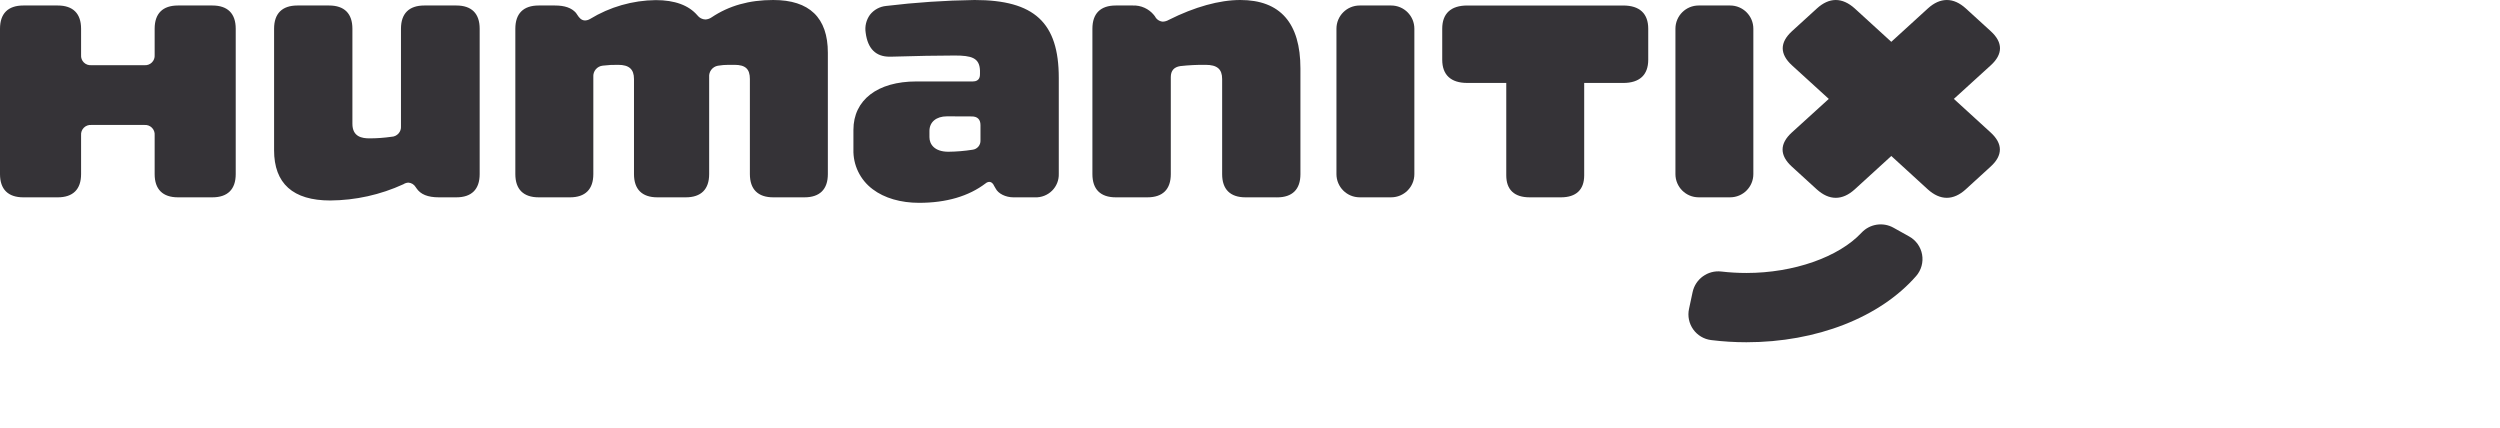
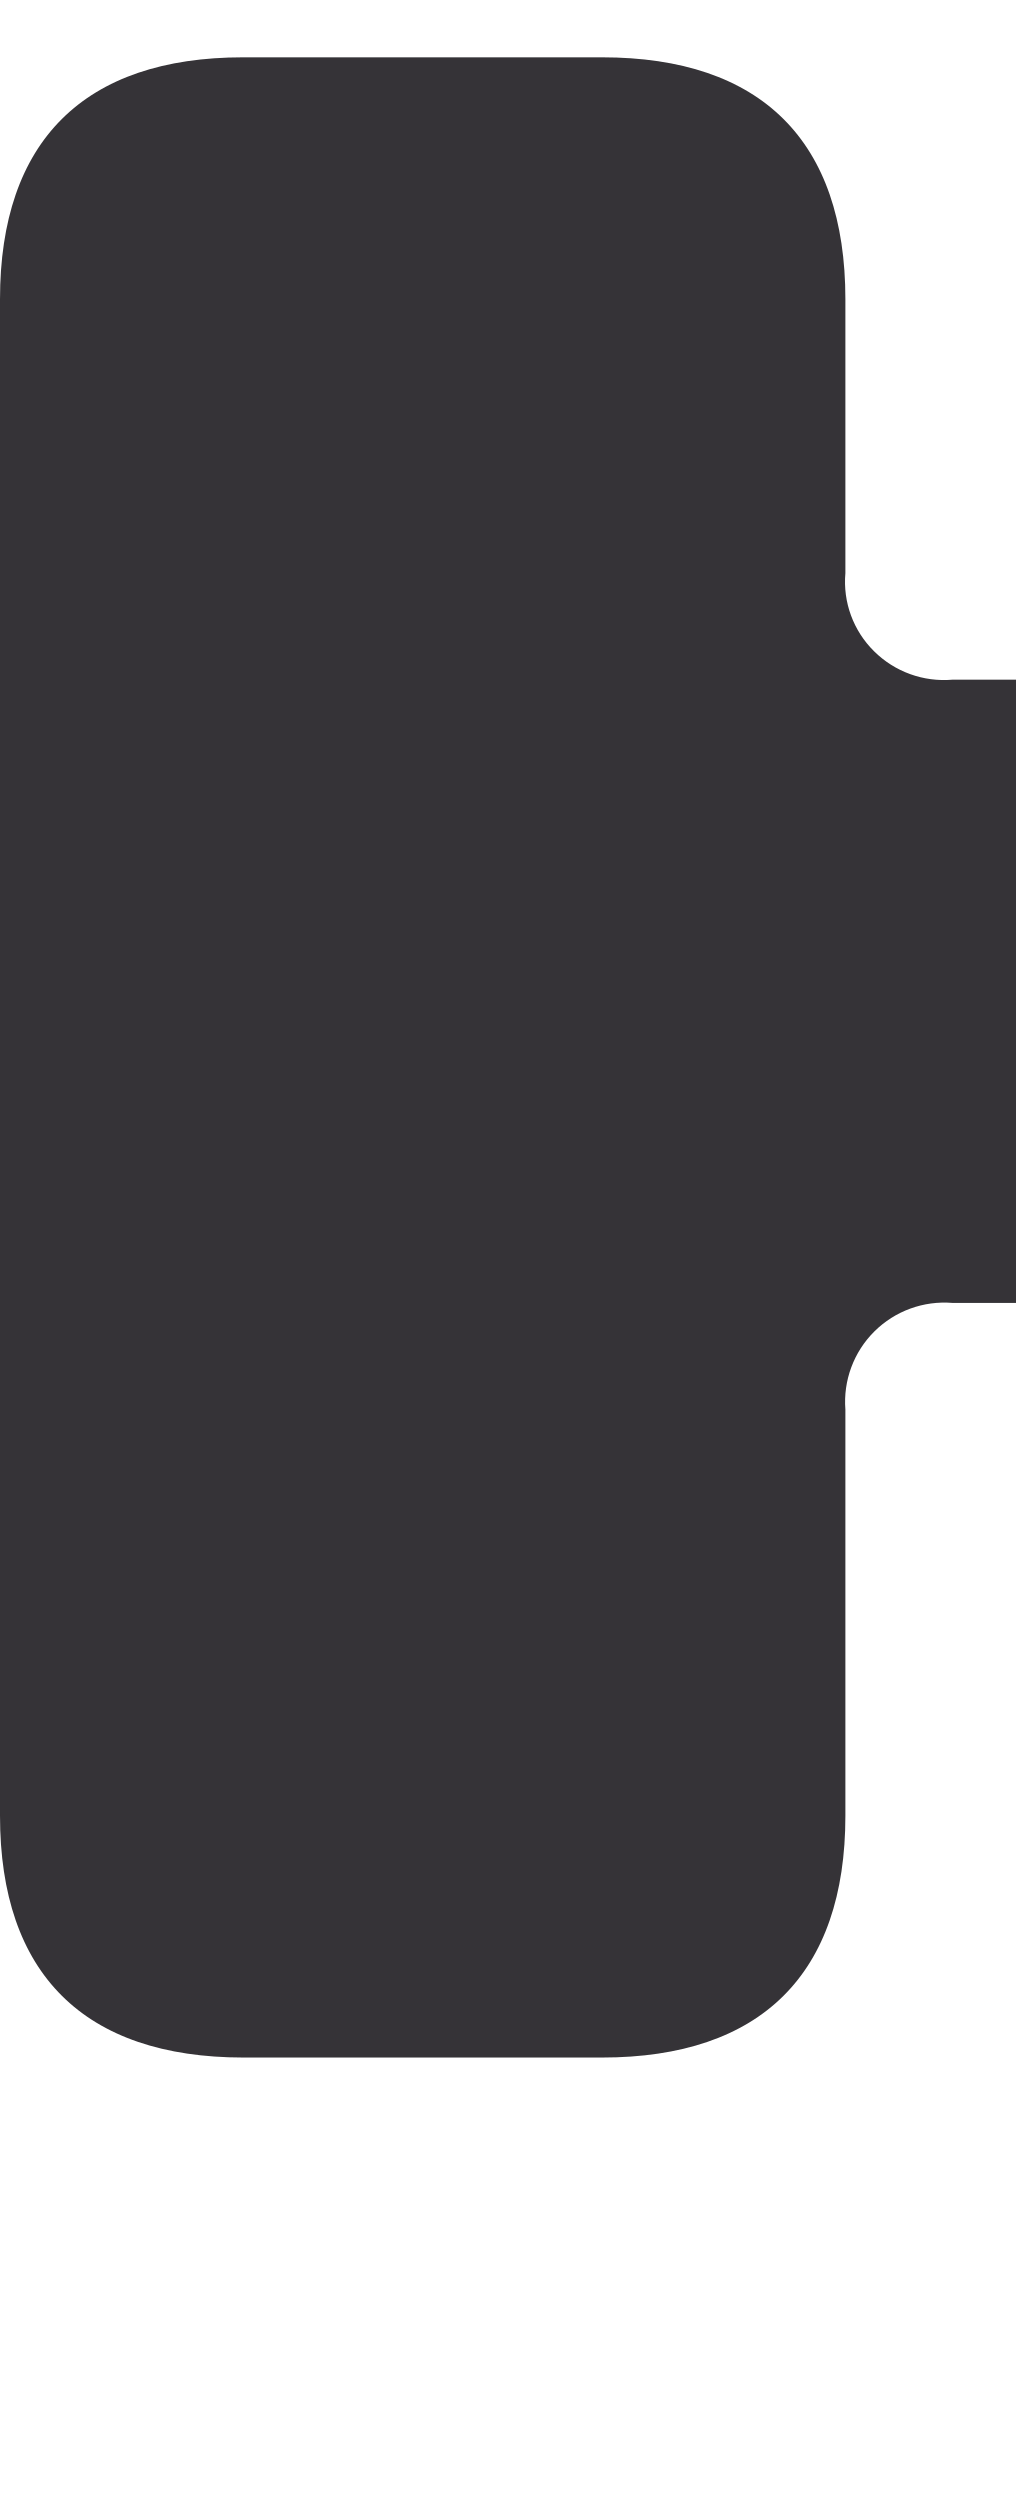
- <svg xmlns="http://www.w3.org/2000/svg" width="187" height="32" style="transform:scale(0.8);transform-origin:left center">
+ <svg xmlns="http://www.w3.org/2000/svg" viewBox="0 0 7.285 17.935" style="transform:scale(0.8);transform-origin:left center">
  <g fill="#353337" fill-rule="evenodd">
    <path d="M16.64 18.45c-1.427 0-2.18-.75-2.18-2.168V12.64a.882.882 0 0 0-.257-.7.892.892 0 0 0-.705-.256H8.542a.89.89 0 0 0-.961.956v3.643c0 1.417-.755 2.168-2.183 2.168H2.181C.755 18.45 0 17.7 0 16.282V2.684C0 1.264.755.514 2.18.514h3.218c1.428 0 2.183.75 2.183 2.17V5.14a.875.875 0 0 0 .257.7.889.889 0 0 0 .704.255h4.956a.886.886 0 0 0 .962-.955V2.684c0-1.42.753-2.17 2.18-2.17h3.218c1.428 0 2.182.75 2.182 2.17v13.598c0 1.417-.754 2.168-2.182 2.168H16.64zm8.987-4.41V2.684c0-1.42.755-2.17 2.182-2.17h2.958c1.428 0 2.183.75 2.183 2.17v8.893c0 1.219.906 1.36 1.59 1.36.69 0 1.38-.05 2.062-.148a.921.921 0 0 0 .659-.306.911.911 0 0 0 .23-.685V2.684c0-1.42.755-2.17 2.182-2.17h2.996c1.428 0 2.18.75 2.18 2.17v13.598c0 1.417-.752 2.168-2.18 2.168H41.04c-1.046 0-1.716-.272-2.107-.857l-.076-.11a.86.86 0 0 0-.666-.408.921.921 0 0 0-.475.152 16.657 16.657 0 0 1-6.839 1.518c-3.484 0-5.251-1.584-5.251-4.705zm46.67 4.41c-1.428 0-2.183-.75-2.183-2.168V7.386c0-.937-.418-1.324-1.441-1.324h-.535a6.009 6.009 0 0 0-1.02.084.993.993 0 0 0-.812 1.062v9.074c0 1.417-.755 2.168-2.183 2.168h-2.665c-1.427 0-2.18-.75-2.18-2.168V7.386c0-.913-.457-1.324-1.481-1.324-.479-.008-.957.017-1.432.075a.984.984 0 0 0-.889 1.064v9.081c0 1.417-.754 2.168-2.18 2.168h-2.929c-1.428 0-2.183-.75-2.183-2.168V2.684c0-1.42.755-2.17 2.183-2.17h1.517c.919 0 1.554.22 1.967.687l.14.207c.158.247.369.505.713.505a.985.985 0 0 0 .466-.139A12.072 12.072 0 0 1 61.314.01c1.777 0 3.084.48 3.897 1.43.177.23.447.37.737.382.212-.01.416-.08.589-.201C68.169.53 70.047 0 72.297 0c3.386 0 5.107 1.657 5.107 4.926v11.356c0 1.417-.755 2.168-2.183 2.168h-2.924zm13.636.514c-1.708 0-3.247-.442-4.335-1.27a4.48 4.48 0 0 1-1.803-3.727v-1.83c0-2.789 2.252-4.521 5.88-4.521h5.287c.666 0 .666-.525.666-.697v-.331c-.046-1.19-.801-1.397-2.367-1.397-1.565 0-3.533.037-5.995.11h-.089c-1.292 0-2.045-.753-2.236-2.236a2.254 2.254 0 0 1 .402-1.686c.37-.47.917-.767 1.514-.823C85.6.226 88.357.04 91.12 0c5.593 0 7.876 2.108 7.876 7.283v8.962a2.127 2.127 0 0 1-.627 1.584 2.156 2.156 0 0 1-1.594.623h-1.998c-.749 0-1.441-.342-1.688-.834l-.149-.256c-.13-.294-.313-.356-.444-.356a.559.559 0 0 0-.337.135c-1.588 1.21-3.682 1.823-6.226 1.823zm2.598-8.086c-.989 0-1.628.534-1.628 1.361v.587c0 .663.466 1.362 1.776 1.362a15.645 15.645 0 0 0 2.247-.187.84.84 0 0 0 .749-.883v-1.421c0-.53-.282-.81-.815-.81l-2.33-.01zm27.919 7.572c-1.427 0-2.18-.75-2.18-2.168V7.386c0-.926-.466-1.324-1.554-1.324-.788-.008-1.575.03-2.358.117-.602.093-.888.442-.888 1.029v9.074c0 1.417-.755 2.168-2.183 2.168h-2.964c-1.428 0-2.183-.75-2.183-2.168V2.684c0-1.42.755-2.17 2.183-2.17h1.594a2.437 2.437 0 0 1 1.97.883l.108.143c.14.278.417.461.729.484.195-.009.384-.065.553-.164C111.704.64 114.022 0 115.97 0c3.728 0 5.62 2.152 5.62 6.4v9.887c0 1.417-.755 2.167-2.182 2.167l-2.958-.004z" />
    <rect width="7.285" height="17.935" x="124.958" y="0.514" rx="2.169" />
    <path d="M143.019 18.45c-1.428 0-2.183-.709-2.183-2.053V7.755h-3.648c-1.53 0-2.34-.75-2.34-2.17v-2.9c0-1.42.81-2.17 2.34-2.17h14.582c1.532 0 2.34.75 2.34 2.17v2.902c0 1.419-.808 2.169-2.34 2.169h-3.648v8.642c0 1.344-.755 2.053-2.183 2.053h-2.92zm39.005.046c-.6 0-1.195-.267-1.776-.792l-3.411-3.119-3.417 3.119c-.578.525-1.173.792-1.777.792-.604 0-1.194-.267-1.776-.792l-2.336-2.132c-.569-.519-.86-1.055-.86-1.59 0-.533.291-1.07.86-1.59l3.46-3.145-3.447-3.143c-.568-.52-.86-1.055-.86-1.59 0-.537.292-1.071.86-1.592l2.336-2.13c.575-.525 1.17-.792 1.763-.792s1.195.267 1.777.792l3.415 3.119 3.42-3.119c.574-.525 1.17-.792 1.776-.792.606 0 1.196.267 1.776.792l2.334 2.13c.57.52.859 1.055.859 1.591s-.289 1.07-.86 1.591l-3.454 3.143 3.444 3.145c.57.52.859 1.055.859 1.59 0 .537-.289 1.071-.86 1.59l-2.333 2.132c-.575.525-1.173.792-1.772.792z" />
    <rect width="7.285" height="17.935" x="156.653" y="0.514" rx="2.169" />
    <path d="M163.29 32c-1.103 0-2.205-.068-3.3-.203a2.42 2.42 0 0 1-2.069-2.907l.337-1.575a2.457 2.457 0 0 1 2.669-1.929c.784.091 1.573.137 2.363.137 4.41 0 8.633-1.479 10.765-3.767a2.453 2.453 0 0 1 2.98-.468l1.463.816a2.417 2.417 0 0 1 .666 3.701C175.782 29.676 169.854 32 163.29 32z" />
  </g>
</svg>
